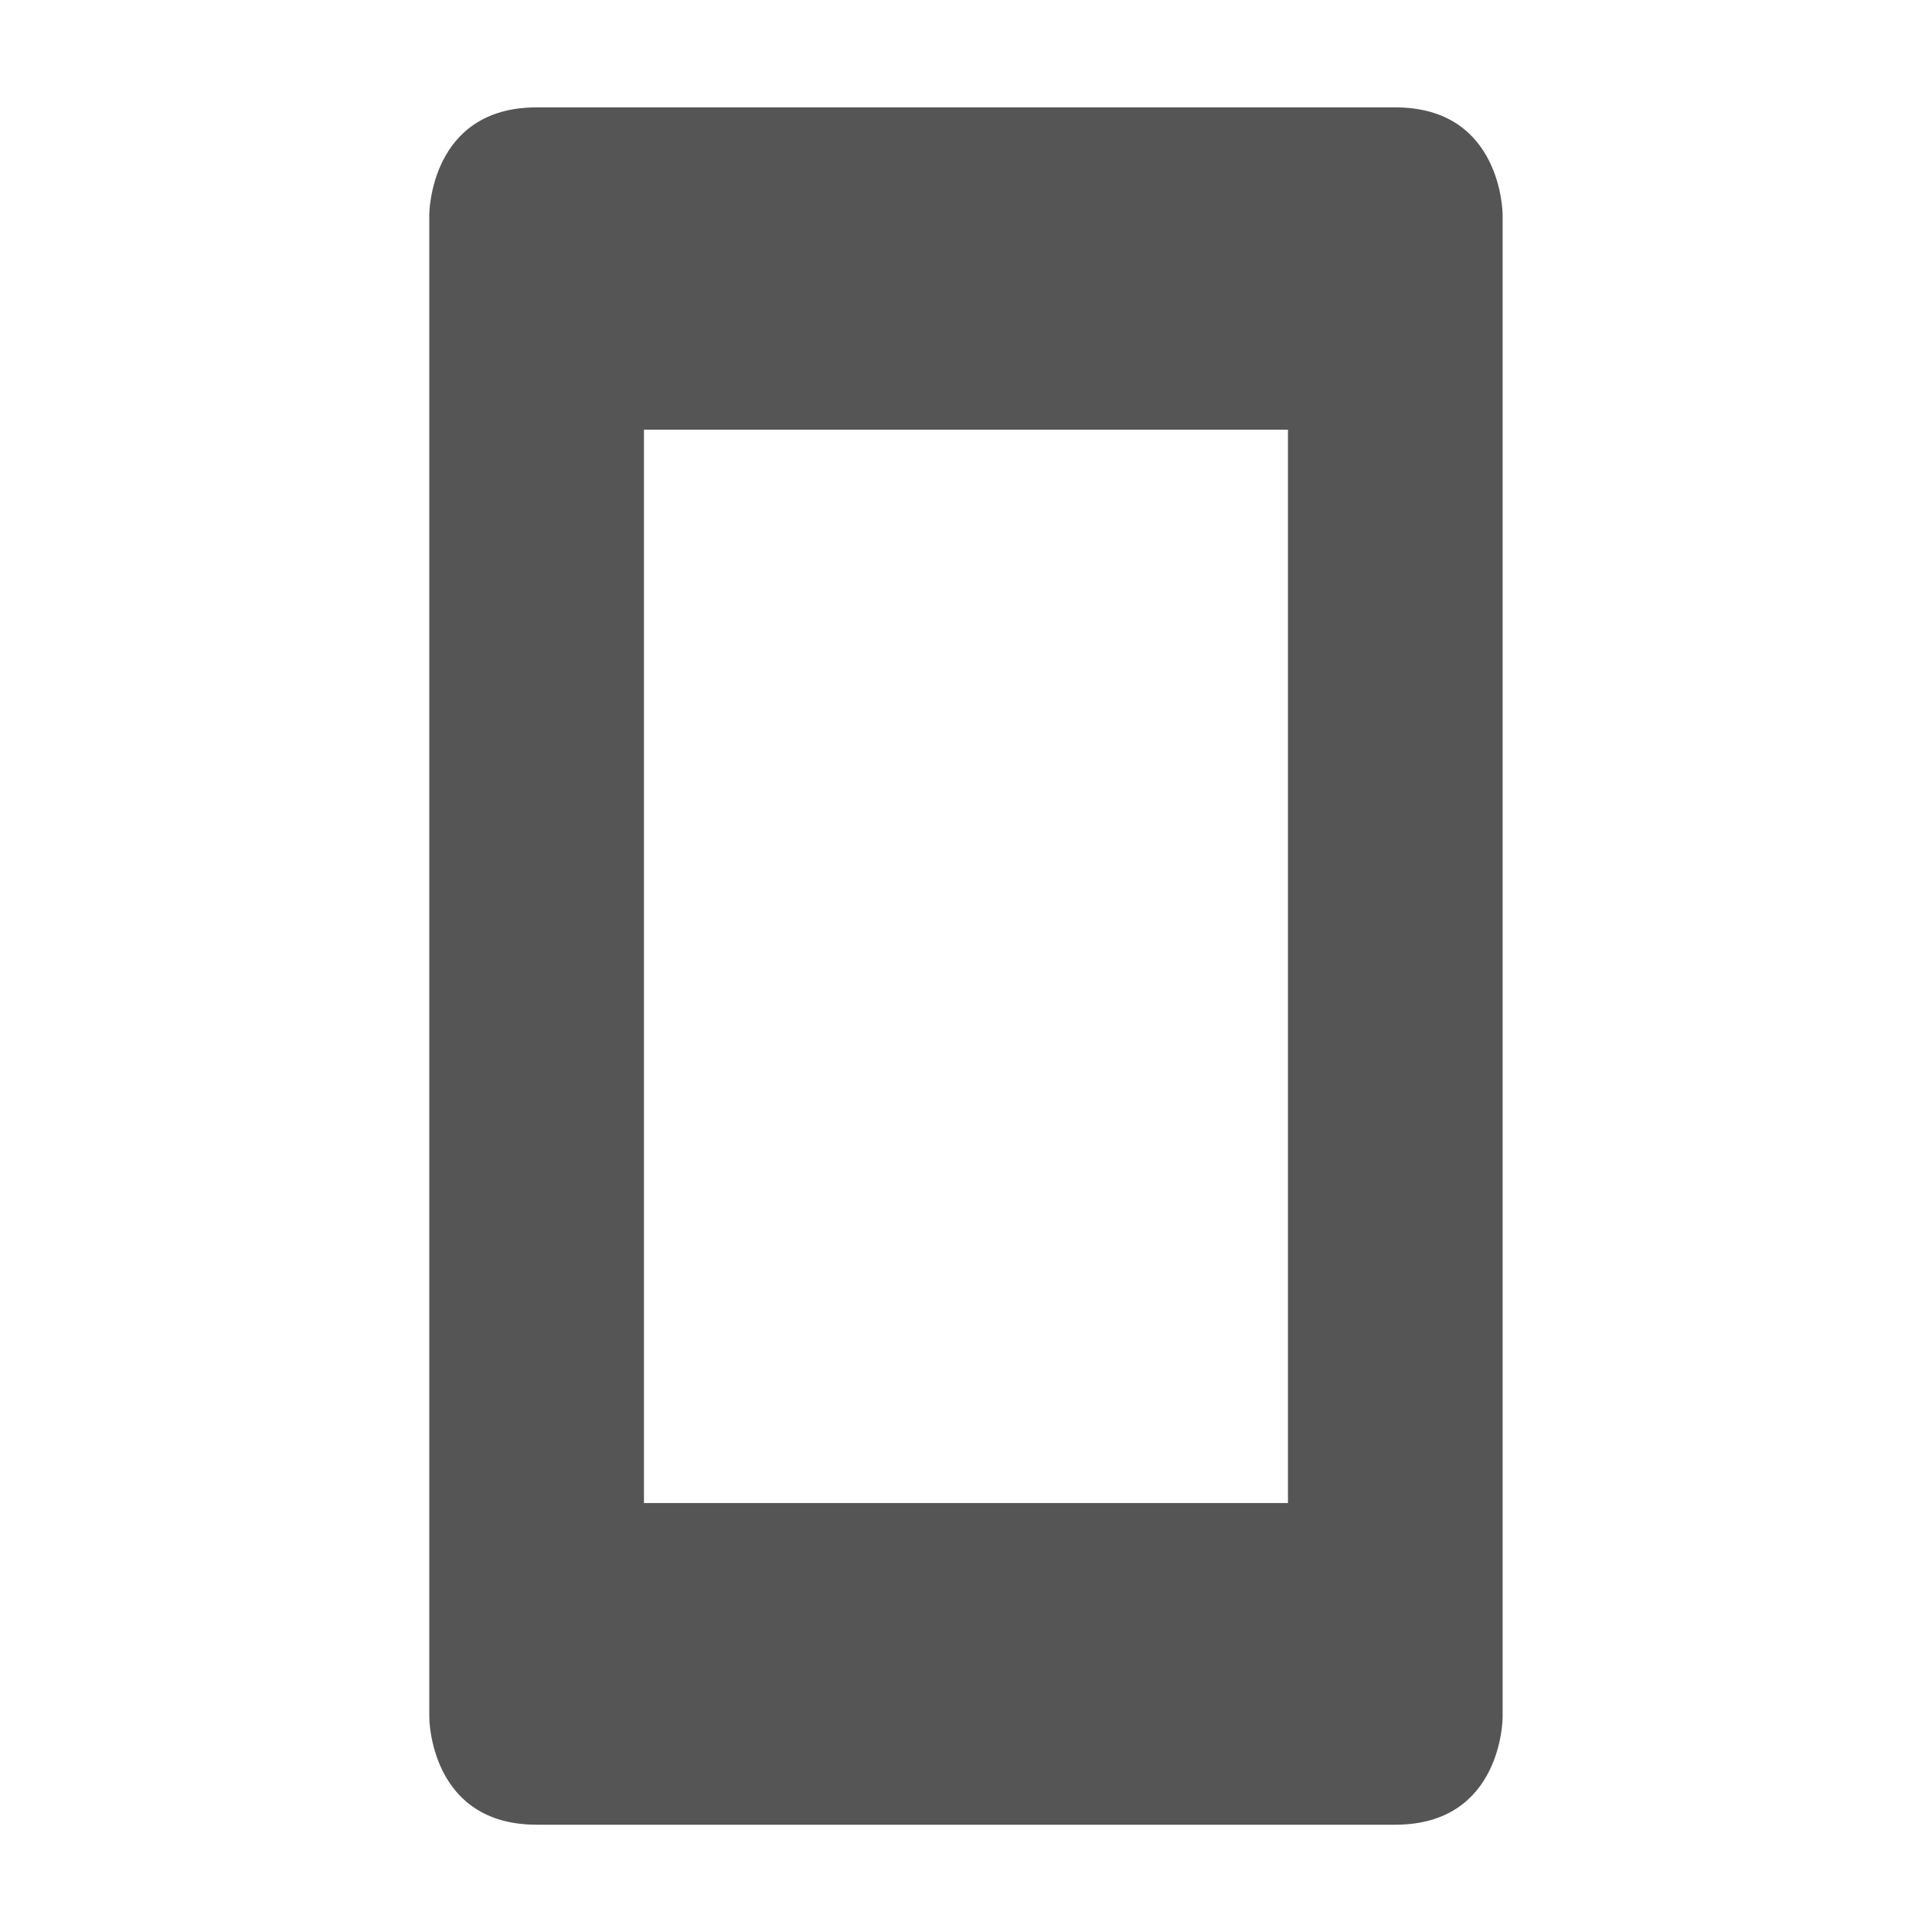
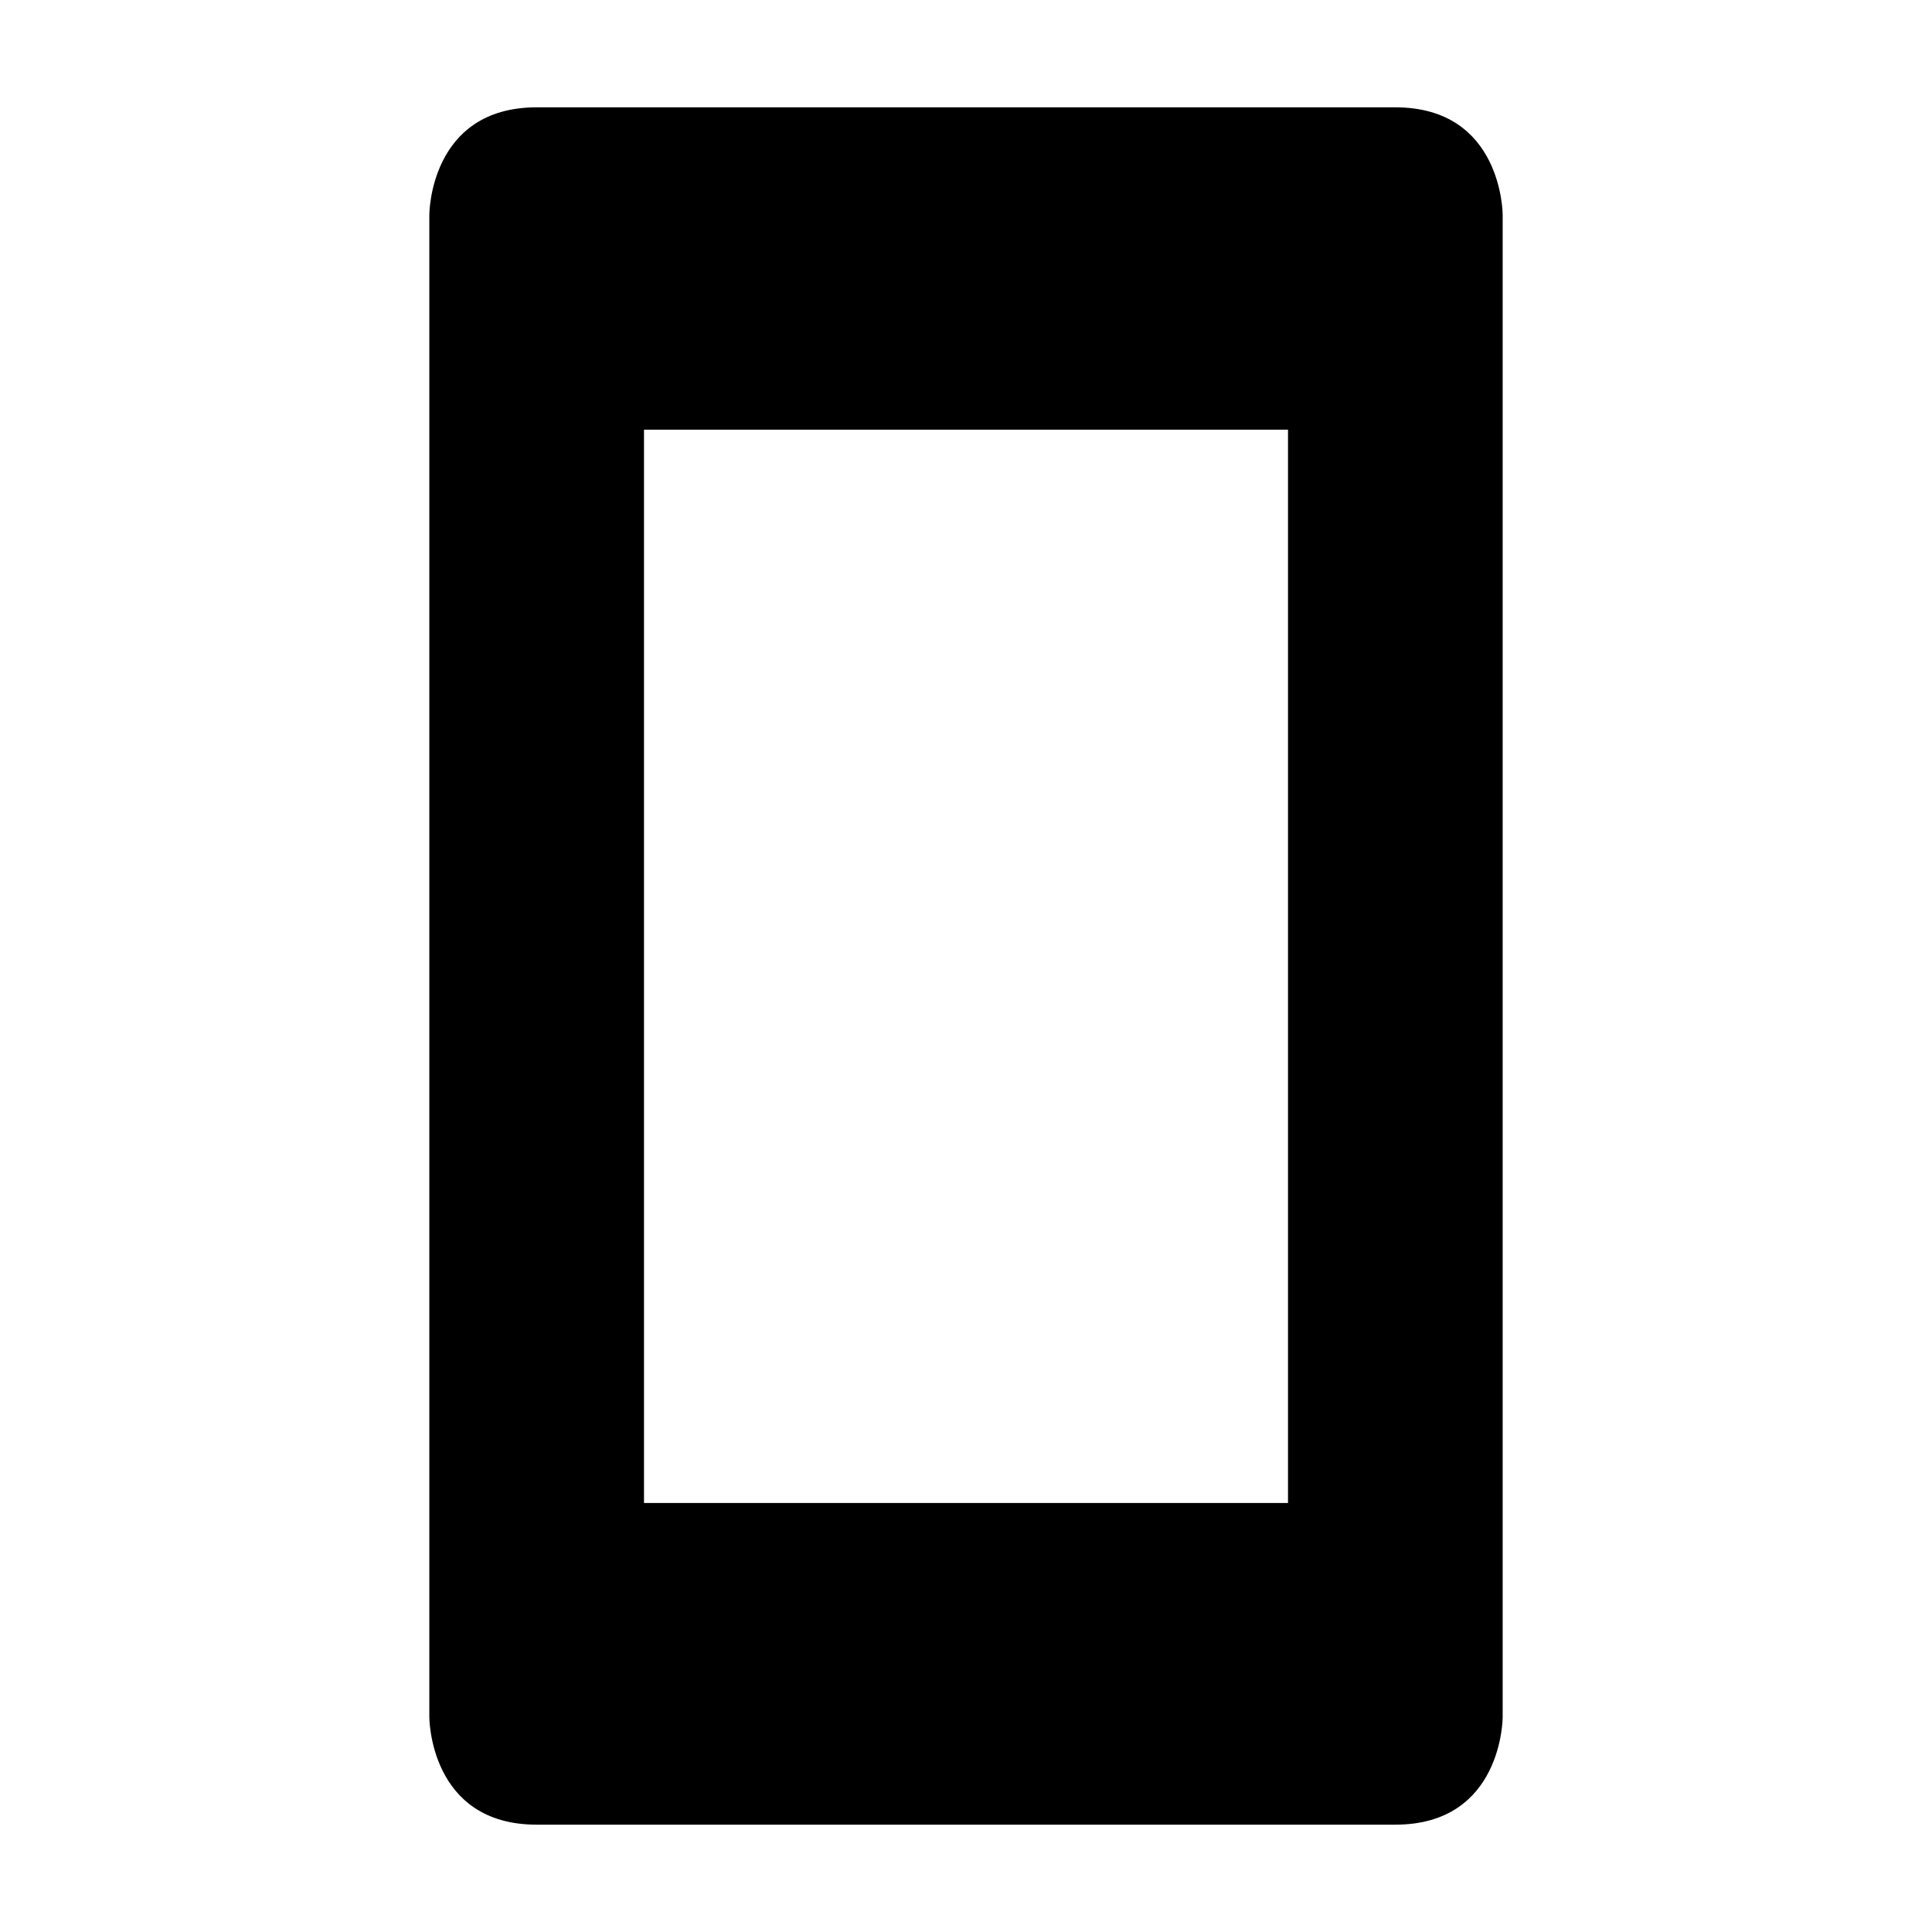
- <svg xmlns="http://www.w3.org/2000/svg" xmlns:ns1="http://www.openswatchbook.org/uri/2009/osb" height="18" id="svg7384" style="enable-background:new" version="1.1" width="18">
-   <defs id="defs7386">
-     <linearGradient id="linearGradient5606" ns1:paint="solid">
-       <stop id="stop5608" offset="0" style="stop-color:#000000;stop-opacity:1;" />
-     </linearGradient>
-     <filter id="filter7554" style="color-interpolation-filters:sRGB">
-       <feBlend id="feBlend7556" in2="BackgroundImage" mode="darken" />
+ <svg xmlns="http://www.w3.org/2000/svg" height="18" width="18">
+   <style>
+         :root {
+             color-scheme: dark light;
+         }
+     </style>
+   <defs>
+     <filter id="A" color-interpolation-filters="sRGB">
+       <feBlend in2="BackgroundImage" mode="darken" />
    </filter>
  </defs>
-   <g id="layer9" style="display:inline" transform="translate(-305.0004,101.0034)" />
-   <g id="layer10" style="display:inline;filter:url(#filter7554)" transform="translate(-305.0004,101.0034)">
-     <path d="m 310,-100.003 c -1,0 -1,1 -1,1 v 14 c 0,0 0,1 1,1 h 8 c 1,0 1,-1 1,-1 v -14 c 0,0 0,-1 -1,-1 z m 1,3.003 h 6 v 10 h -6 z" id="path6665" style="fill:#555555;fill-opacity:1;stroke:none" />
+   <g transform="translate(-305 101.003)" filter="url(#A)">
+     <path d="M310-100.003c-1 0-1 1-1 1v14s0 1 1 1h8c1 0 1-1 1-1v-14s0-1-1-1zM311-97h6v10h-6z" fill="currentColor" />
  </g>
-   <g id="layer1" style="display:inline" transform="translate(-64.00021,-515.9966)" />
-   <g id="layer14" style="display:inline" transform="translate(-305.0004,101.0034)" />
-   <g id="layer15" style="display:inline" transform="translate(-305.0004,101.0034)" />
-   <g id="g71291" style="display:inline" transform="translate(-305.0004,101.0034)" />
-   <g id="layer2" style="display:inline" transform="translate(-64.00021,-365.9966)" />
-   <g id="g6058" style="display:inline" transform="translate(-64.00021,-365.9966)" />
-   <g id="layer12" style="display:inline" transform="translate(-305.0004,101.0034)" />
</svg>
